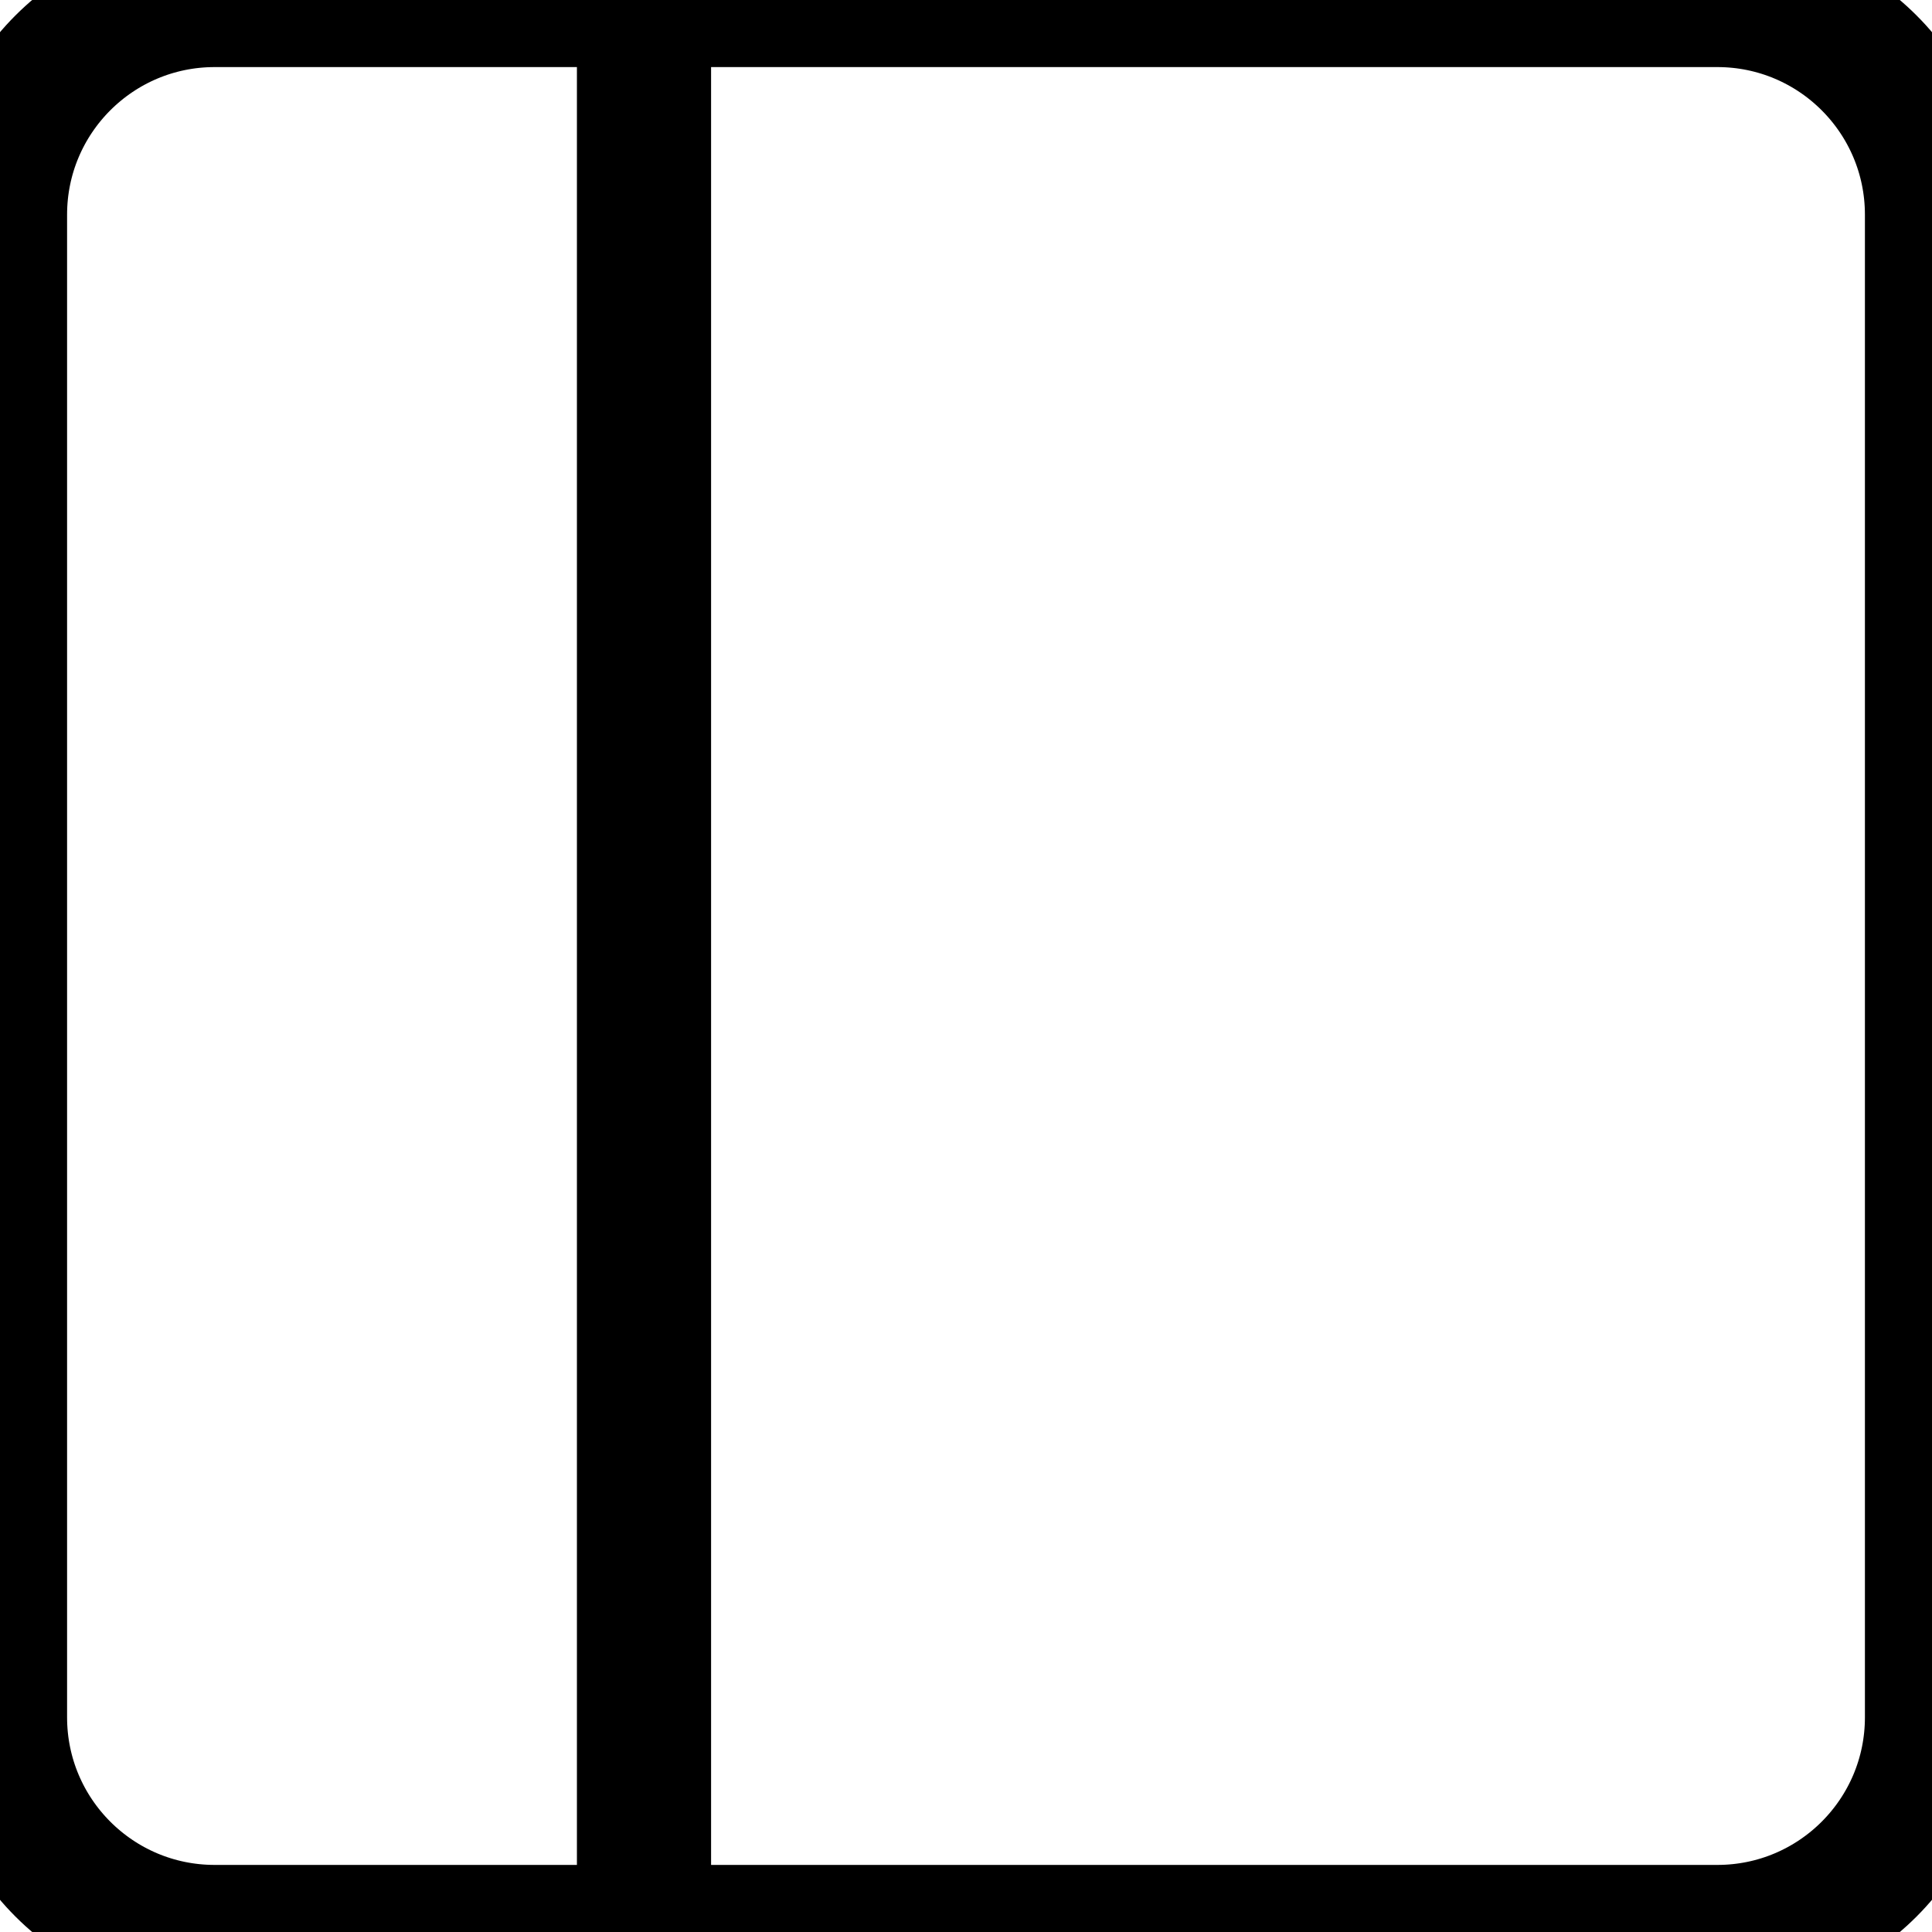
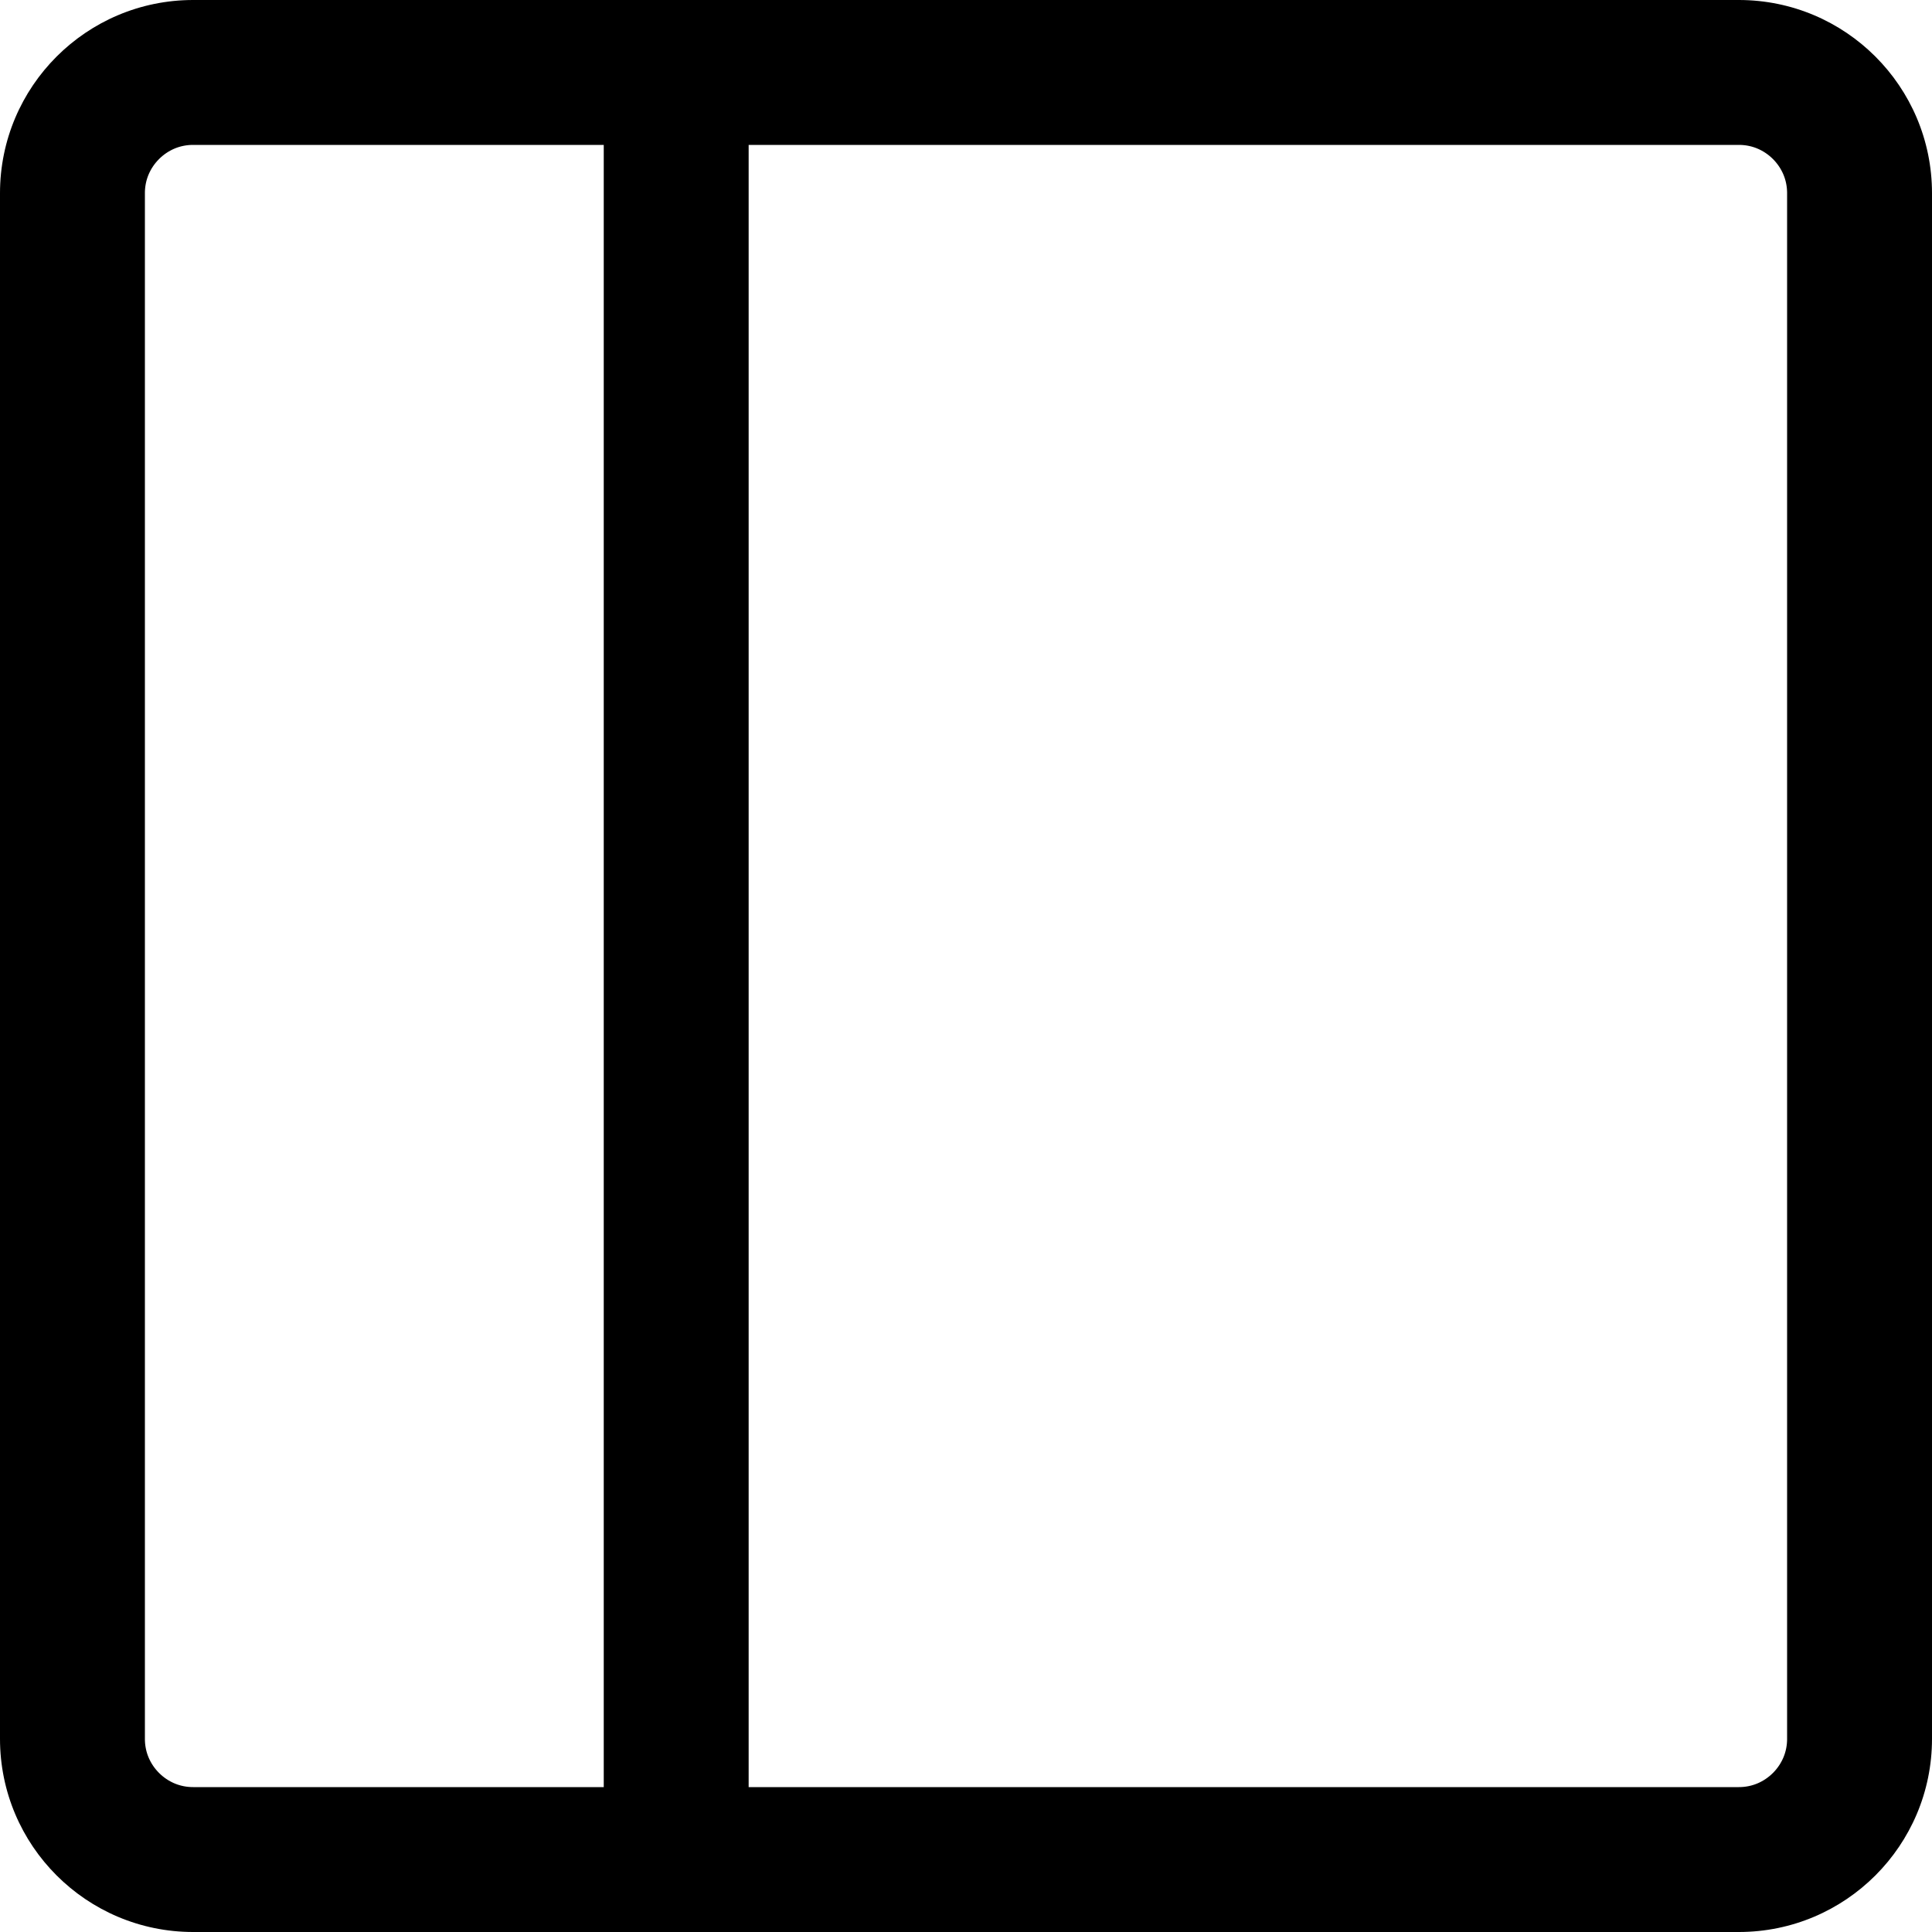
- <svg xmlns="http://www.w3.org/2000/svg" width="18" height="18" id="screenshot-0cccef89-5cd9-80f0-8008-973fedca979c" viewBox="0 0 18 18" fill="none" version="1.1">
-   <g id="shape-0cccef89-5cd9-80f0-8008-973fedca979c" width="24" class="lucide lucide-panel-left" height="24" rx="0" ry="0">
+ <svg xmlns="http://www.w3.org/2000/svg" width="20" height="20" id="screenshot-0cccef89-5cd9-80f0-8008-973fedca979c" viewBox="0 0 20 20" fill="none" version="1.1">
+   <g id="shape-0cccef89-5cd9-80f0-8008-973fedca979c" width="24" class="lucide lucide-panel-left" height="24" rx="0" ry="0" style="fill: rgb(0, 0, 0);">
    <g id="shape-0cccef89-5cd9-80f0-8008-973fedcb492a">
      <g class="fills" id="fills-0cccef89-5cd9-80f0-8008-973fedcb492a">
-         <rect width="18" height="18" x="0" stroke-linejoin="round" transform="matrix(1, 0, 0, 1, 0, 0)" style="fill: none;" ry="2" fill="none" stroke-linecap="round" rx="2" y="0" />
+         <rect width="20" height="20" x="0" stroke-linejoin="round" transform="matrix(1, 0, 0, 1, 0, 0)" style="fill: none;" ry="2" fill="none" stroke-linecap="round" rx="2" y="0" />
      </g>
-       <g fill="none" stroke-linejoin="round" stroke-linecap="round" id="strokes-d20d32ff-22f4-804b-8008-9806f68f4a71-0cccef89-5cd9-80f0-8008-973fedcb492a" class="strokes">
-         <g class="stroke-shape">
-           <rect rx="2" ry="2" x="0" y="0" transform="matrix(1, 0, 0, 1, 0, 0)" width="18" height="18" style="fill: none; stroke-width: 1.25; stroke: currentColor; stroke-opacity: 1;" />
+       <g fill="none" stroke-linejoin="round" stroke-linecap="round" id="strokes-8d9580fa-0ef1-8005-8008-980d35e763f6-0cccef89-5cd9-80f0-8008-973fedcb492a" class="strokes">
+         <g class="inner-stroke-shape" transform="matrix(1, 0, 0, 1, 0, 0)">
+           <defs>
+             <clipPath id="inner-stroke-render-2-0cccef89-5cd9-80f0-8008-973fedcb492a-0">
+               <use href="#stroke-shape-render-2-0cccef89-5cd9-80f0-8008-973fedcb492a-0" />
+             </clipPath>
+             <rect rx="2" ry="2" x="0" y="0" width="20" height="20" id="stroke-shape-render-2-0cccef89-5cd9-80f0-8008-973fedcb492a-0" style="fill: none; stroke-width: 3; stroke: rgb(0, 0, 0); stroke-opacity: 1;" />
+           </defs>
+           <use href="#stroke-shape-render-2-0cccef89-5cd9-80f0-8008-973fedcb492a-0" clip-path="url('#inner-stroke-render-2-0cccef89-5cd9-80f0-8008-973fedcb492a-0')" />
        </g>
      </g>
    </g>
    <g id="shape-0cccef89-5cd9-80f0-8008-973fedcbf07f">
      <g class="fills" id="fills-0cccef89-5cd9-80f0-8008-973fedcbf07f">
-         <path d="M6,0L6,18" fill="none" stroke-linejoin="round" stroke-linecap="round" style="fill: none;" />
+         <path d="M7,1L7,19" fill="none" stroke-linejoin="round" stroke-linecap="round" style="fill: none;" />
      </g>
-       <g fill="none" stroke-linejoin="round" stroke-linecap="round" id="strokes-d20d32ff-22f4-804b-8008-9806f69057c7-0cccef89-5cd9-80f0-8008-973fedcbf07f" class="strokes">
+       <g fill="none" stroke-linejoin="round" stroke-linecap="round" id="strokes-8d9580fa-0ef1-8005-8008-980d35e8aca5-0cccef89-5cd9-80f0-8008-973fedcbf07f" class="strokes">
        <g class="stroke-shape">
-           <path d="M6,0L6,18" style="fill: none; stroke-width: 1.25; stroke: currentColor; stroke-opacity: 1; stroke-linecap: round;" />
+           <path d="M7,1L7,19" style="fill: none; stroke-width: 1.5; stroke: rgb(0, 0, 0); stroke-opacity: 1; stroke-linecap: round;" />
        </g>
      </g>
    </g>
  </g>
</svg>
